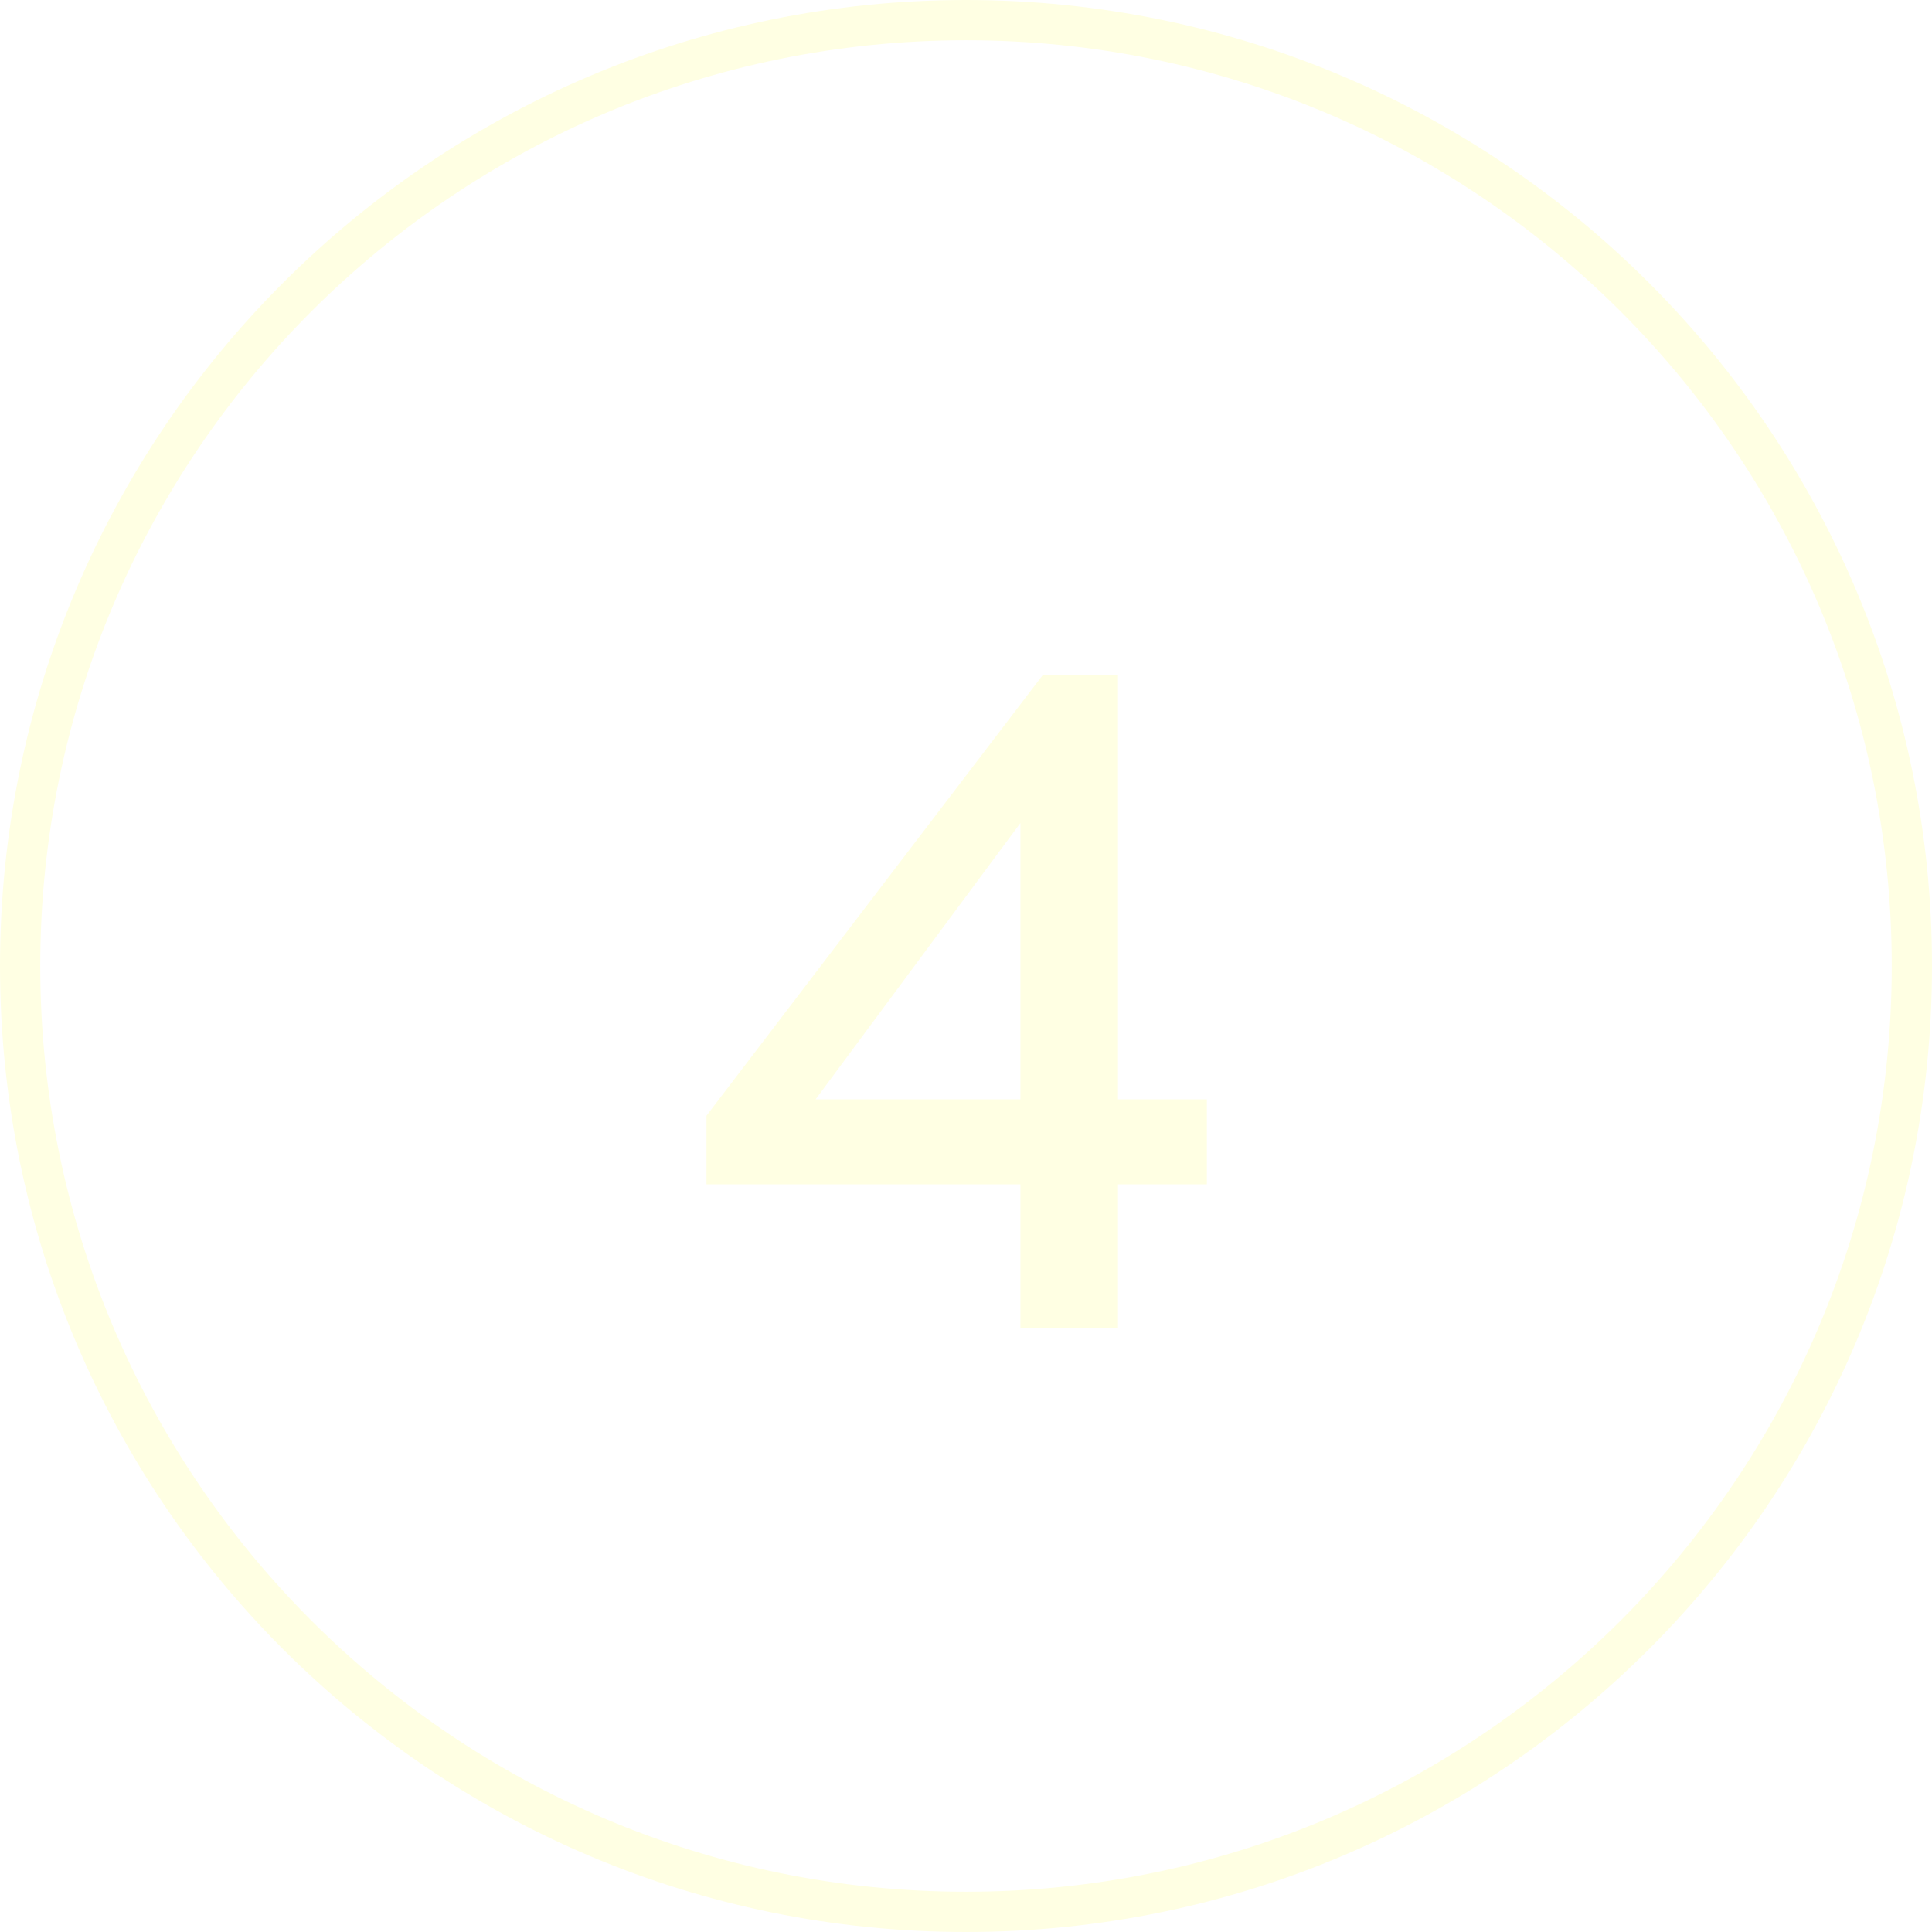
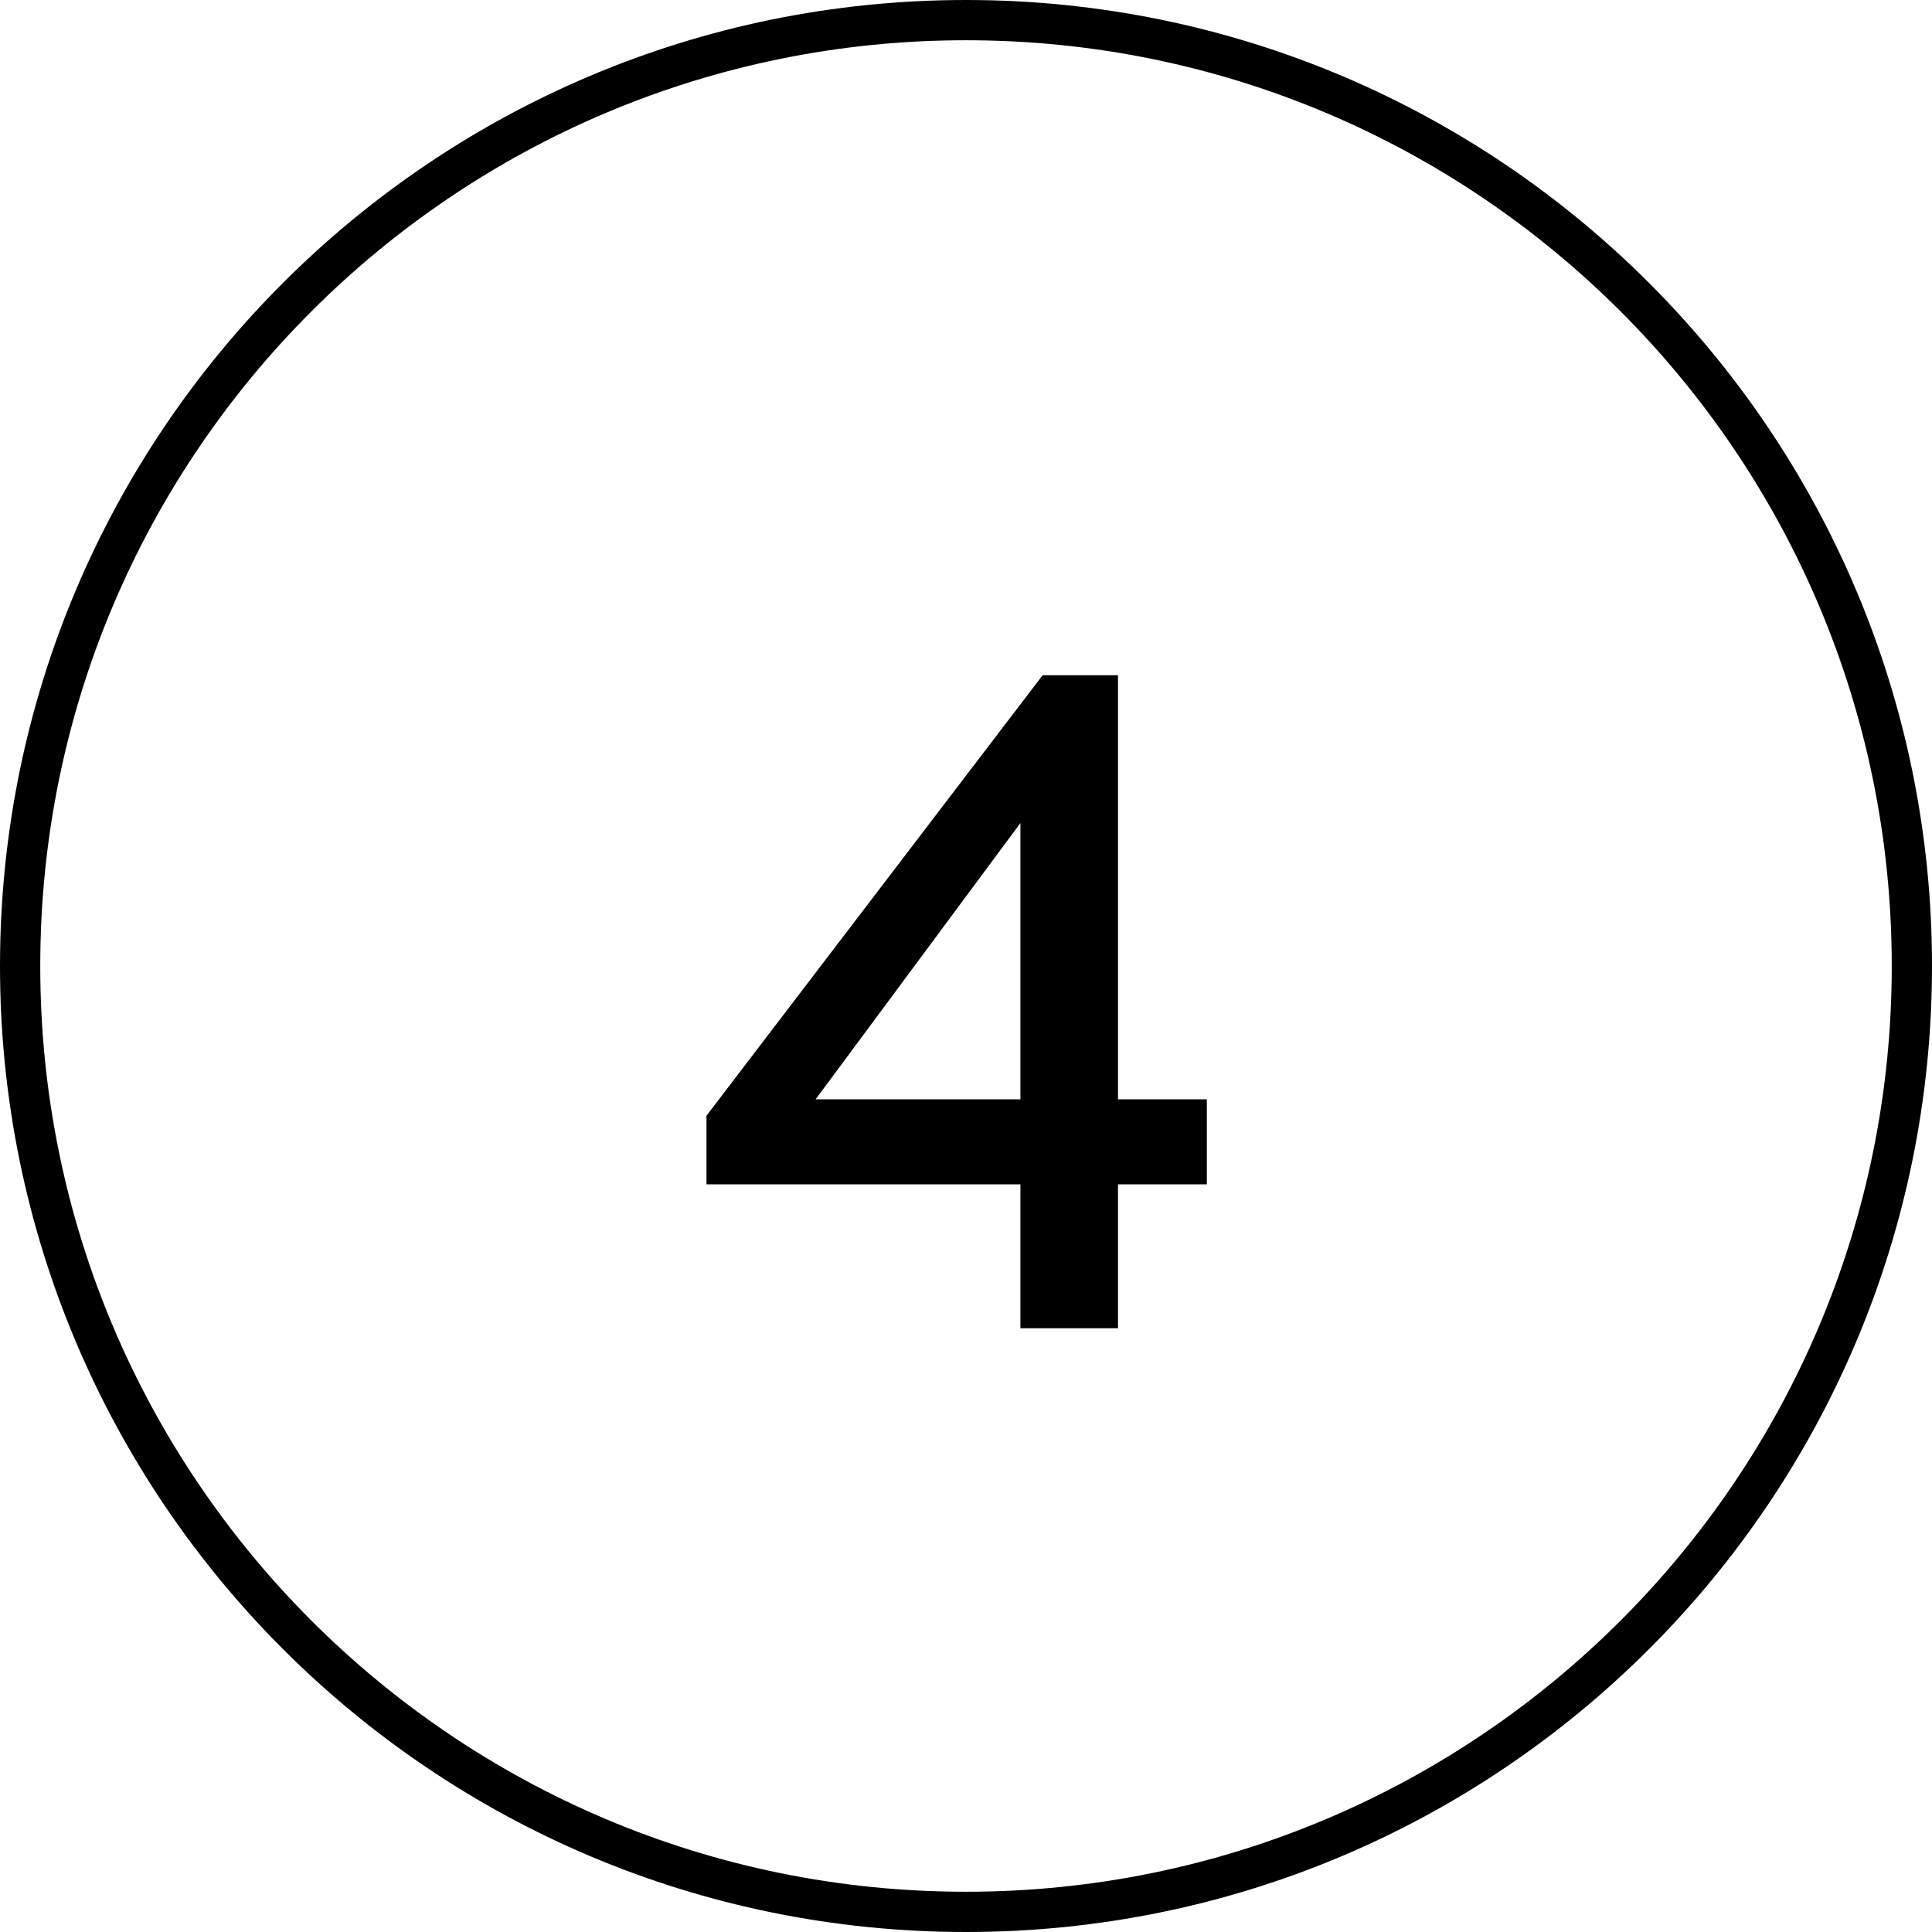
<svg xmlns="http://www.w3.org/2000/svg" width="48" height="48" viewBox="0 0 48 48" fill="none">
-   <circle cx="24" cy="24" r="23.5" stroke="#FFFFE3" />
-   <path d="M29.984 29.424V27.312H27.776V16.776H25.904L17.552 27.72V29.424H25.352V33H27.776V29.424H29.984ZM20.264 27.312L25.352 20.448V27.312H20.264Z" fill="#FFFFE3" />
+   <circle cx="24" cy="24" r="23.5" stroke="#000000" />
+   <path d="M29.984 29.424V27.312H27.776V16.776H25.904L17.552 27.72V29.424H25.352V33H27.776V29.424H29.984ZM20.264 27.312L25.352 20.448V27.312H20.264Z" fill="#000000" />
</svg>
